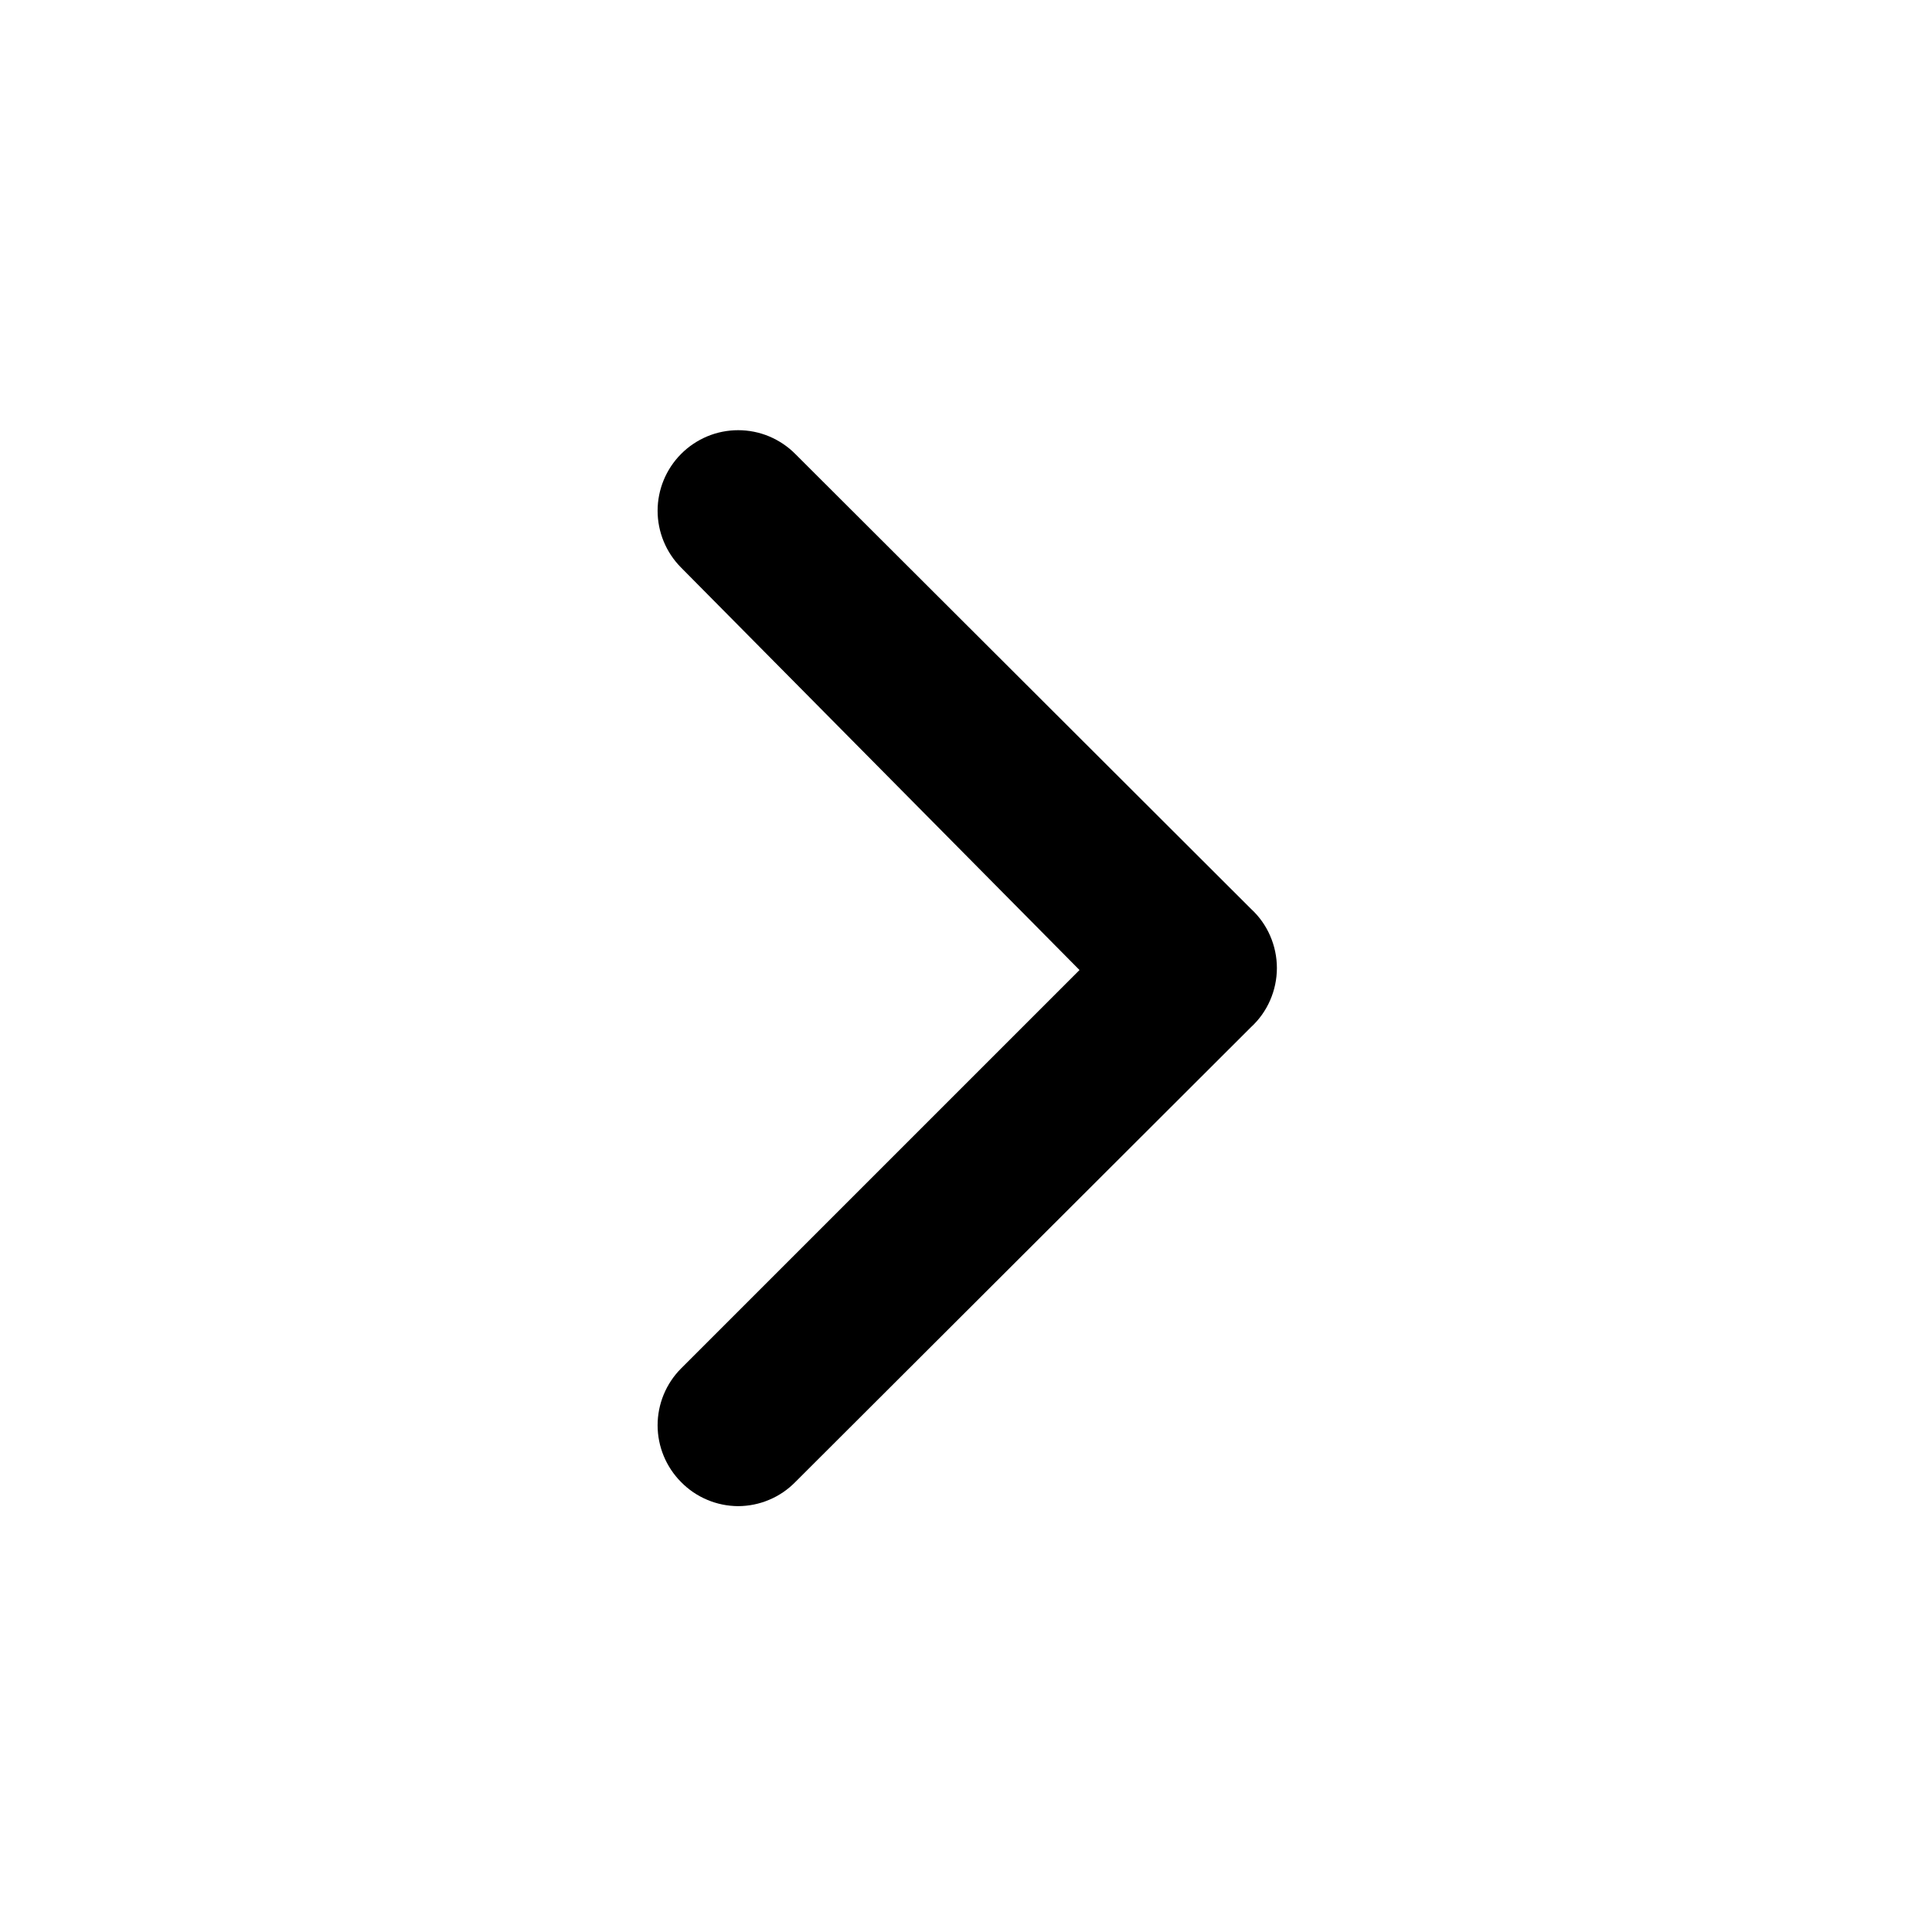
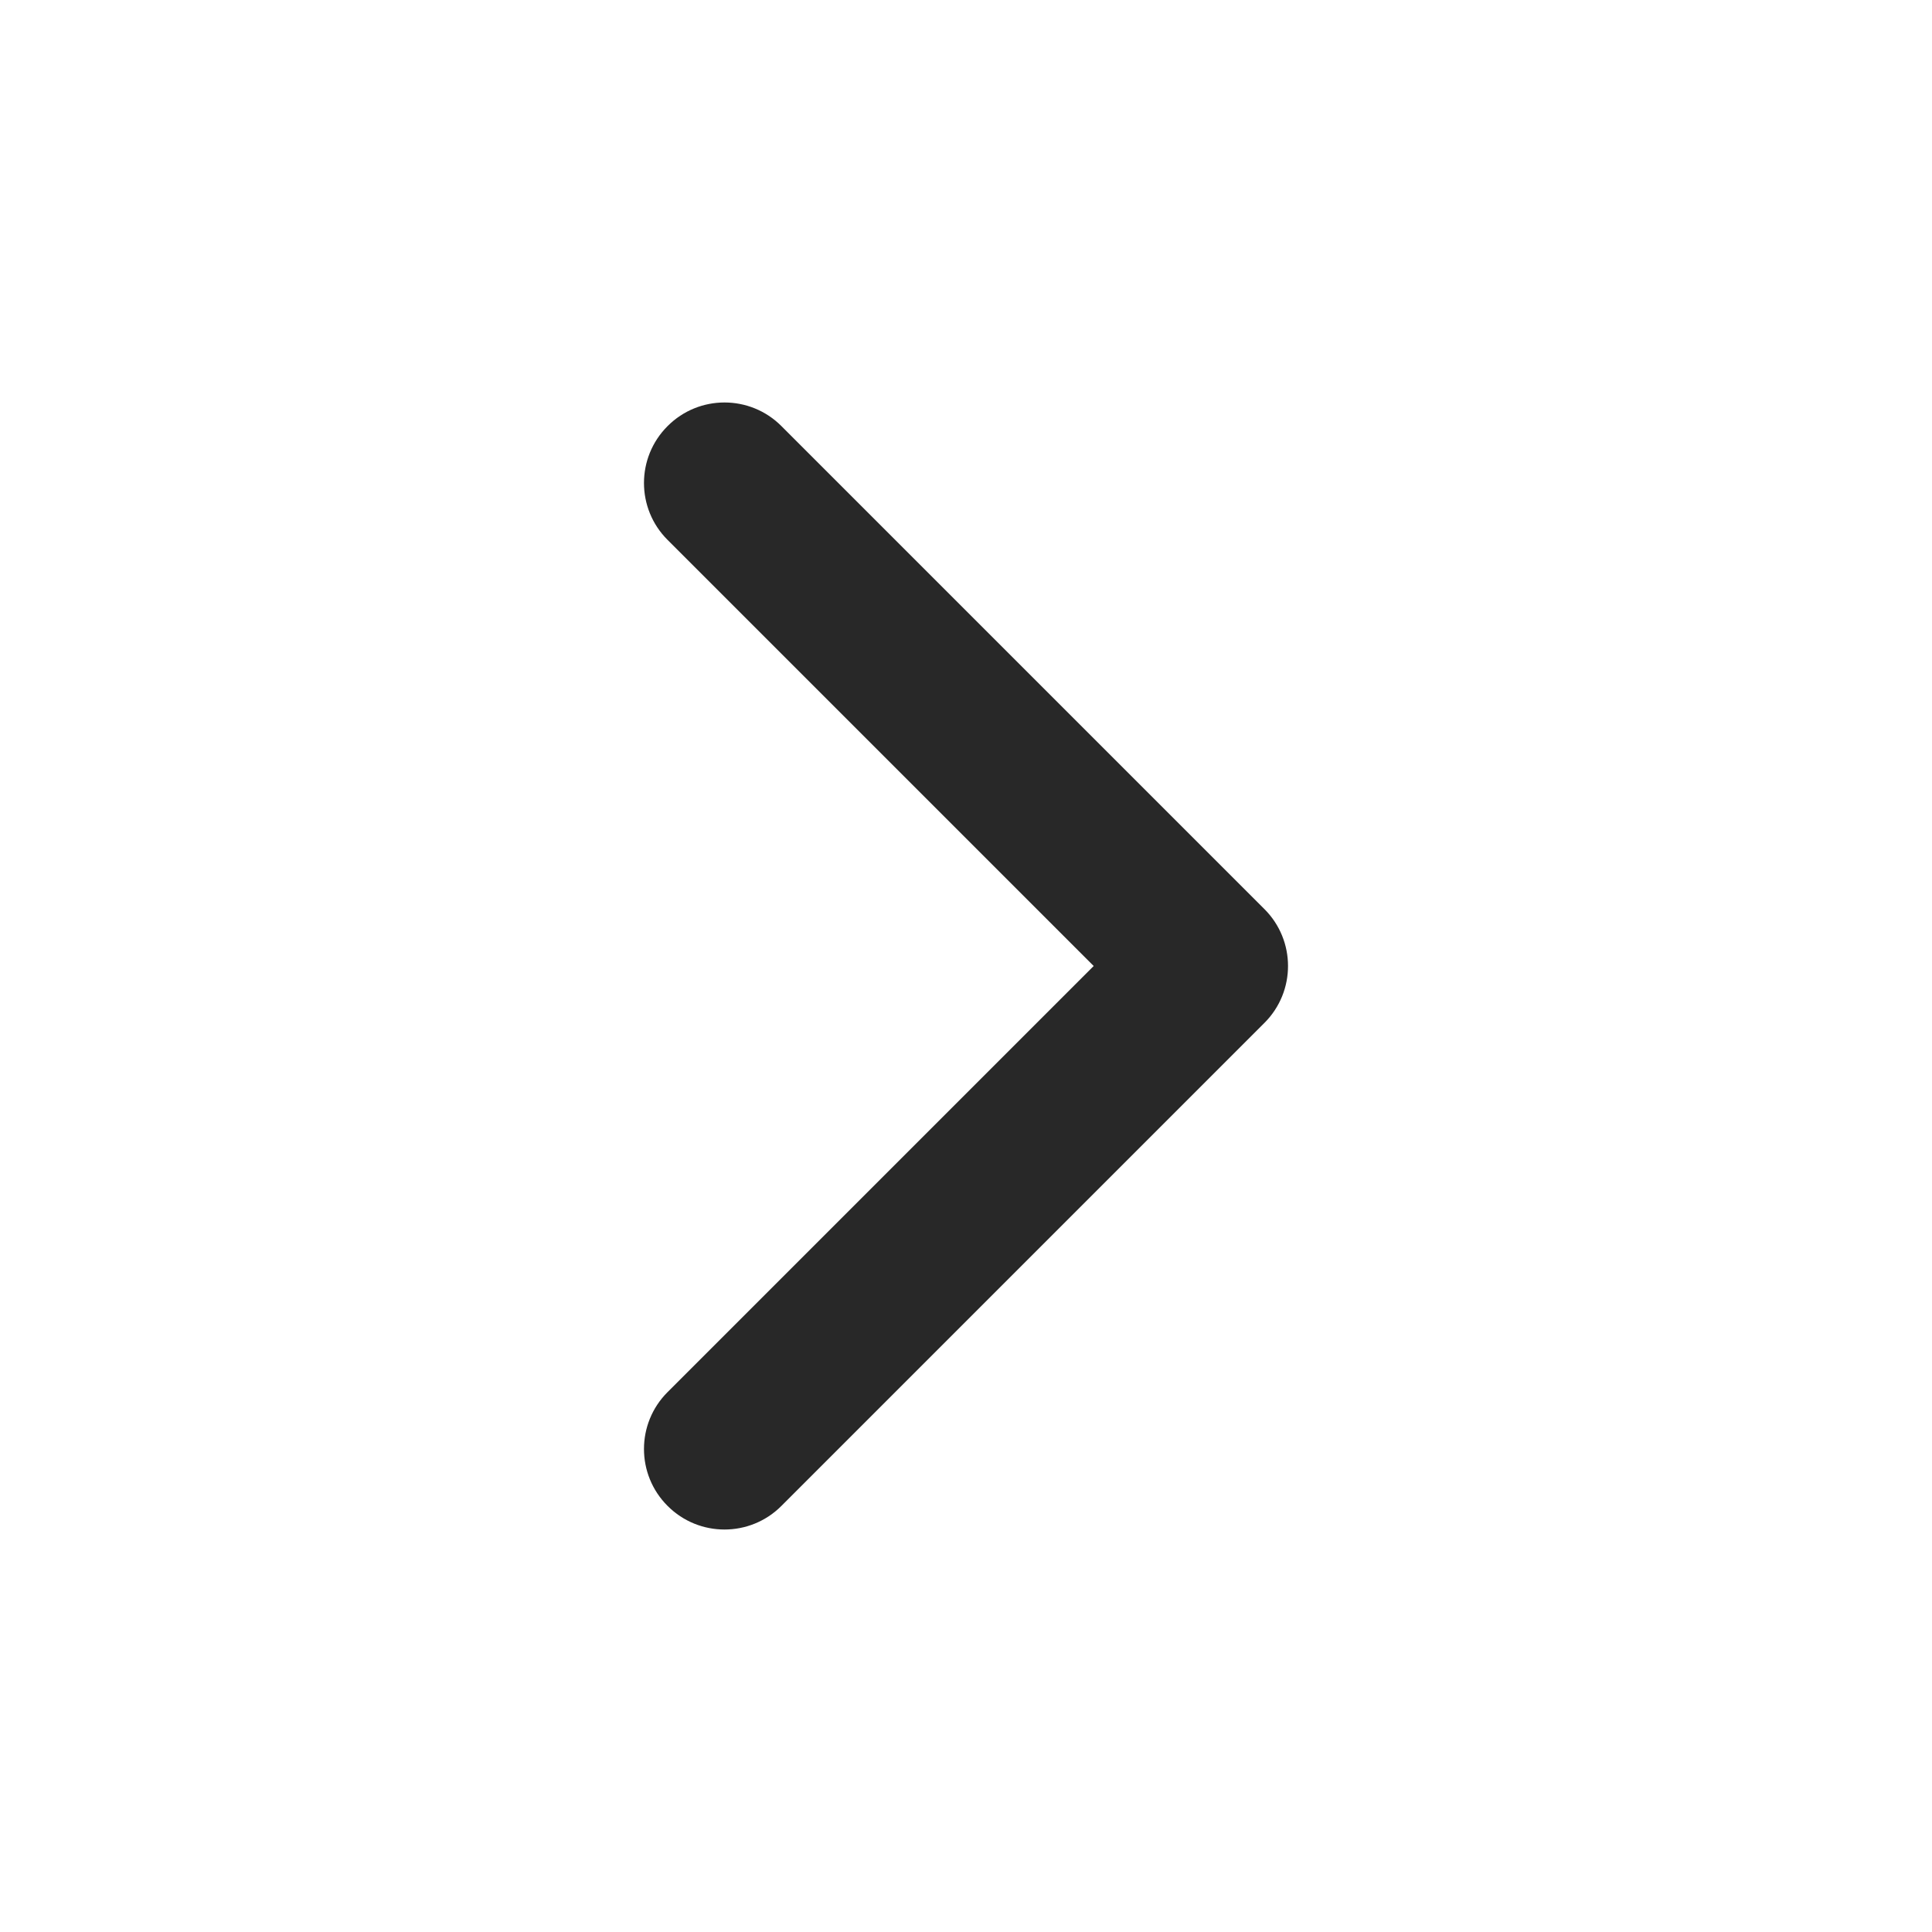
<svg xmlns="http://www.w3.org/2000/svg" width="24" height="24" viewBox="0 0 24 24" fill="none">
-   <path d="M15.54 11.29L9.88 5.64C9.787 5.546 9.676 5.472 9.555 5.421C9.433 5.37 9.302 5.344 9.17 5.344C9.038 5.344 8.907 5.37 8.785 5.421C8.664 5.472 8.553 5.546 8.46 5.64C8.274 5.827 8.169 6.081 8.169 6.345C8.169 6.609 8.274 6.863 8.46 7.05L13.41 12.05L8.46 17C8.274 17.187 8.169 17.441 8.169 17.705C8.169 17.969 8.274 18.223 8.46 18.41C8.553 18.505 8.663 18.58 8.785 18.631C8.907 18.683 9.038 18.709 9.17 18.71C9.302 18.709 9.433 18.683 9.555 18.631C9.677 18.58 9.787 18.505 9.88 18.41L15.54 12.76C15.642 12.666 15.723 12.553 15.778 12.426C15.833 12.3 15.862 12.163 15.862 12.025C15.862 11.887 15.833 11.75 15.778 11.624C15.723 11.497 15.642 11.384 15.54 11.29V11.29Z" fill="black" />
+   <path fill-rule="evenodd" clip-rule="evenodd" d="M8.293 18.707C7.902 18.317 7.902 17.683 8.293 17.293L13.586 12L8.293 6.707C7.902 6.317 7.902 5.683 8.293 5.293C8.683 4.902 9.317 4.902 9.707 5.293L15.707 11.293C16.098 11.683 16.098 12.317 15.707 12.707L9.707 18.707C9.317 19.098 8.683 19.098 8.293 18.707Z" fill="#282828" />
</svg>
